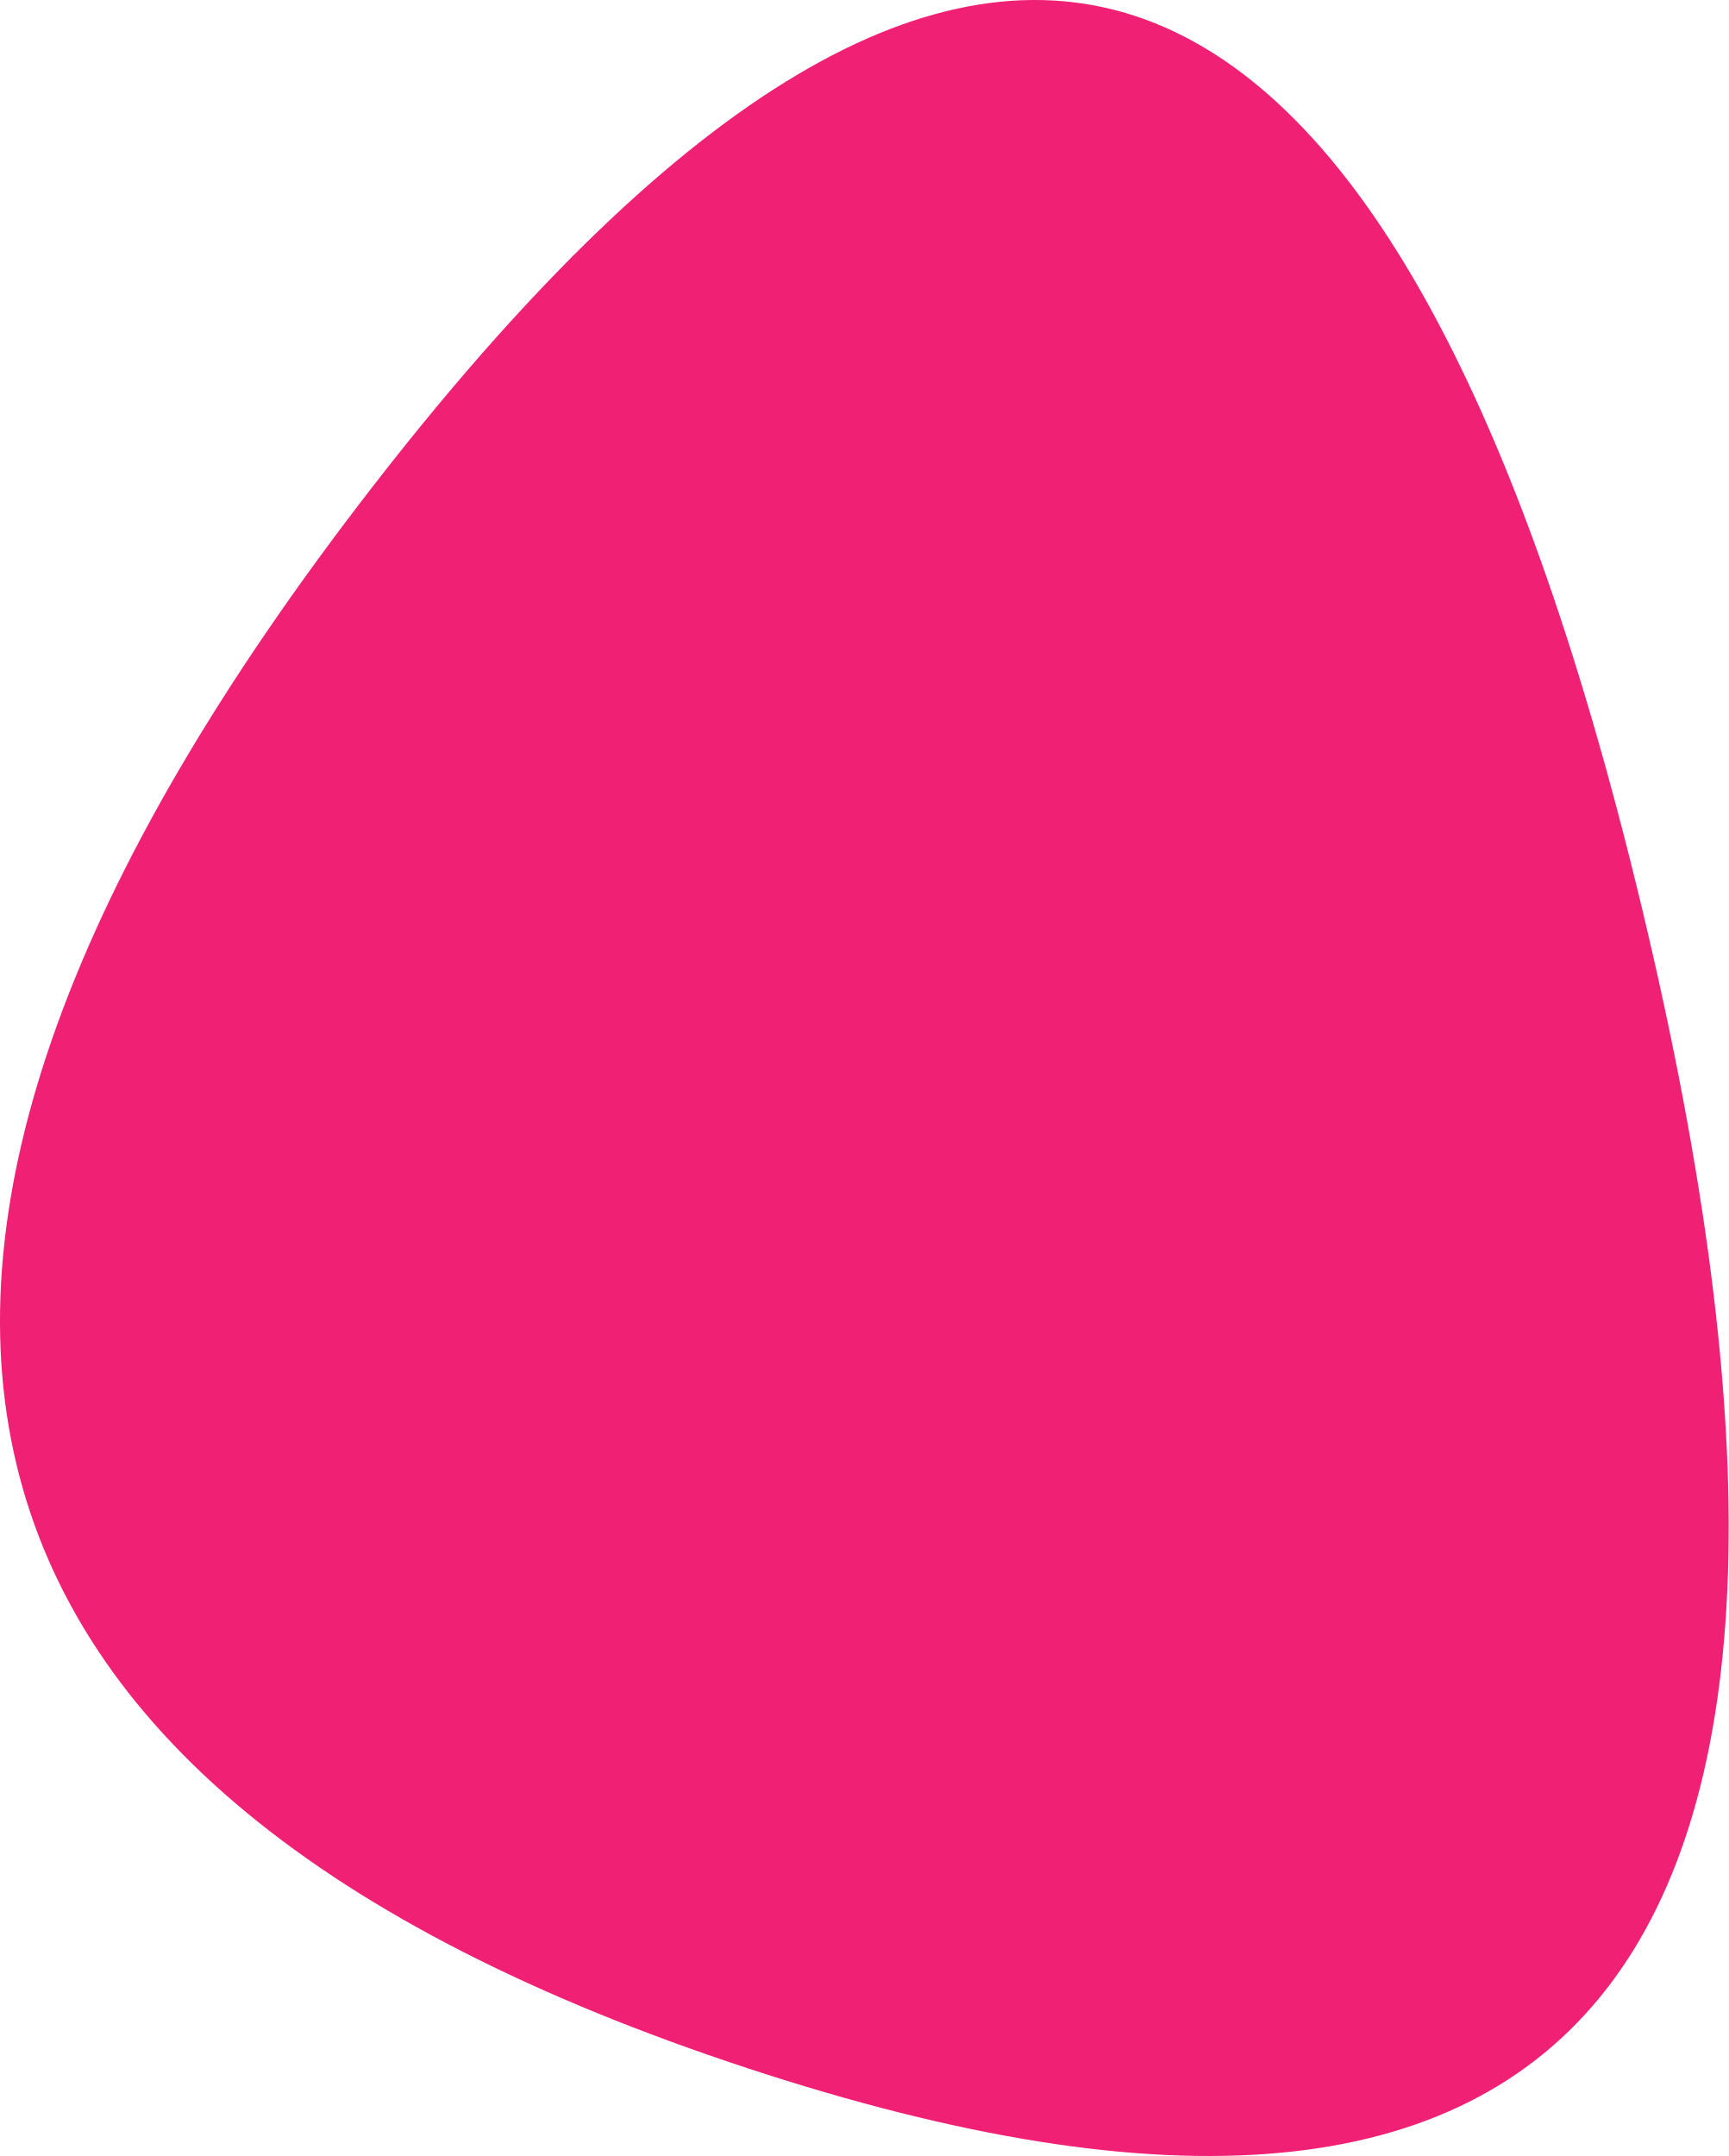
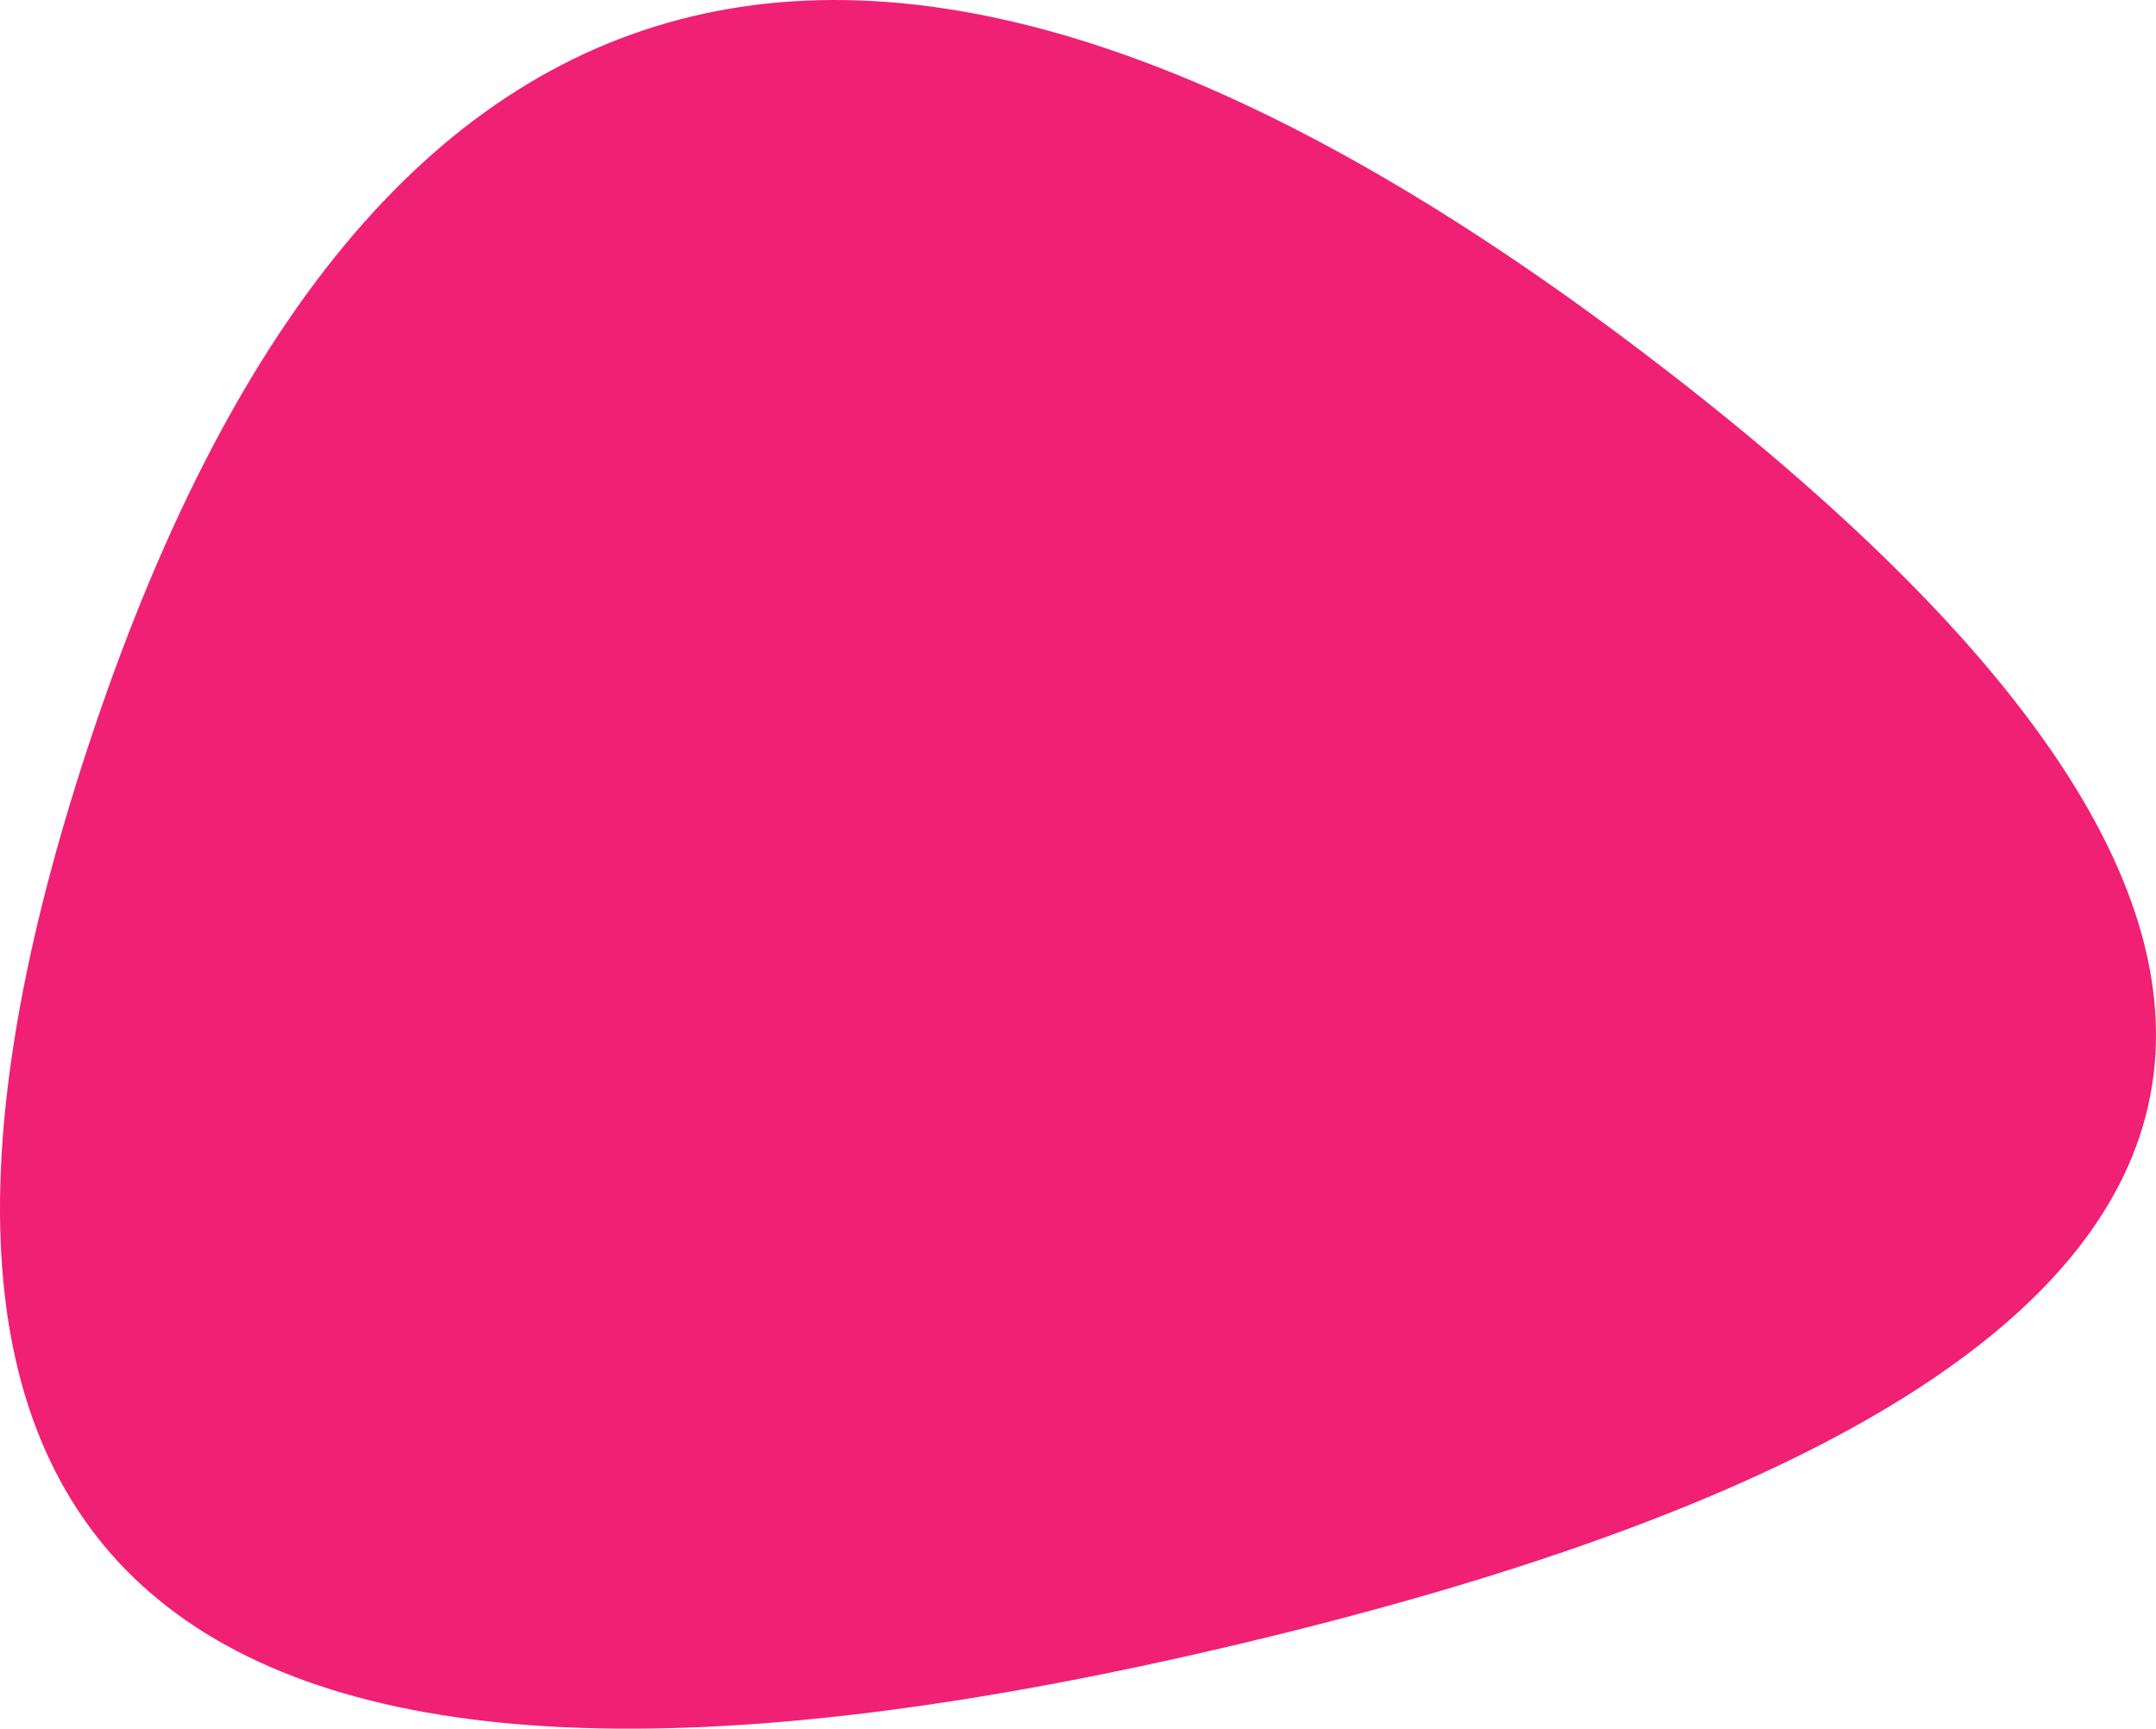
- <svg xmlns="http://www.w3.org/2000/svg" width="259" height="323" viewBox="0 0 259 323" fill="none">
-   <path fill-rule="evenodd" clip-rule="evenodd" d="M246.055 136.258C283.772 293.814 239.07 351.671 111.948 309.831C-15.173 267.991 -34.031 189.212 55.373 73.498C144.777 -42.217 208.338 -21.296 246.055 136.258Z" fill="#F02075" />
+ <svg xmlns="http://www.w3.org/2000/svg" viewBox="0 0 323 259" fill="none">
+   <path fill-rule="evenodd" clip-rule="evenodd" d="M186.742 246.055C29.186 283.772 -28.671 239.07 13.169 111.948C55.009 -15.173 133.788 -34.031 249.502 55.373C365.217 144.777 344.296 208.338 186.742 246.055Z" fill="#F02075" />
</svg>
